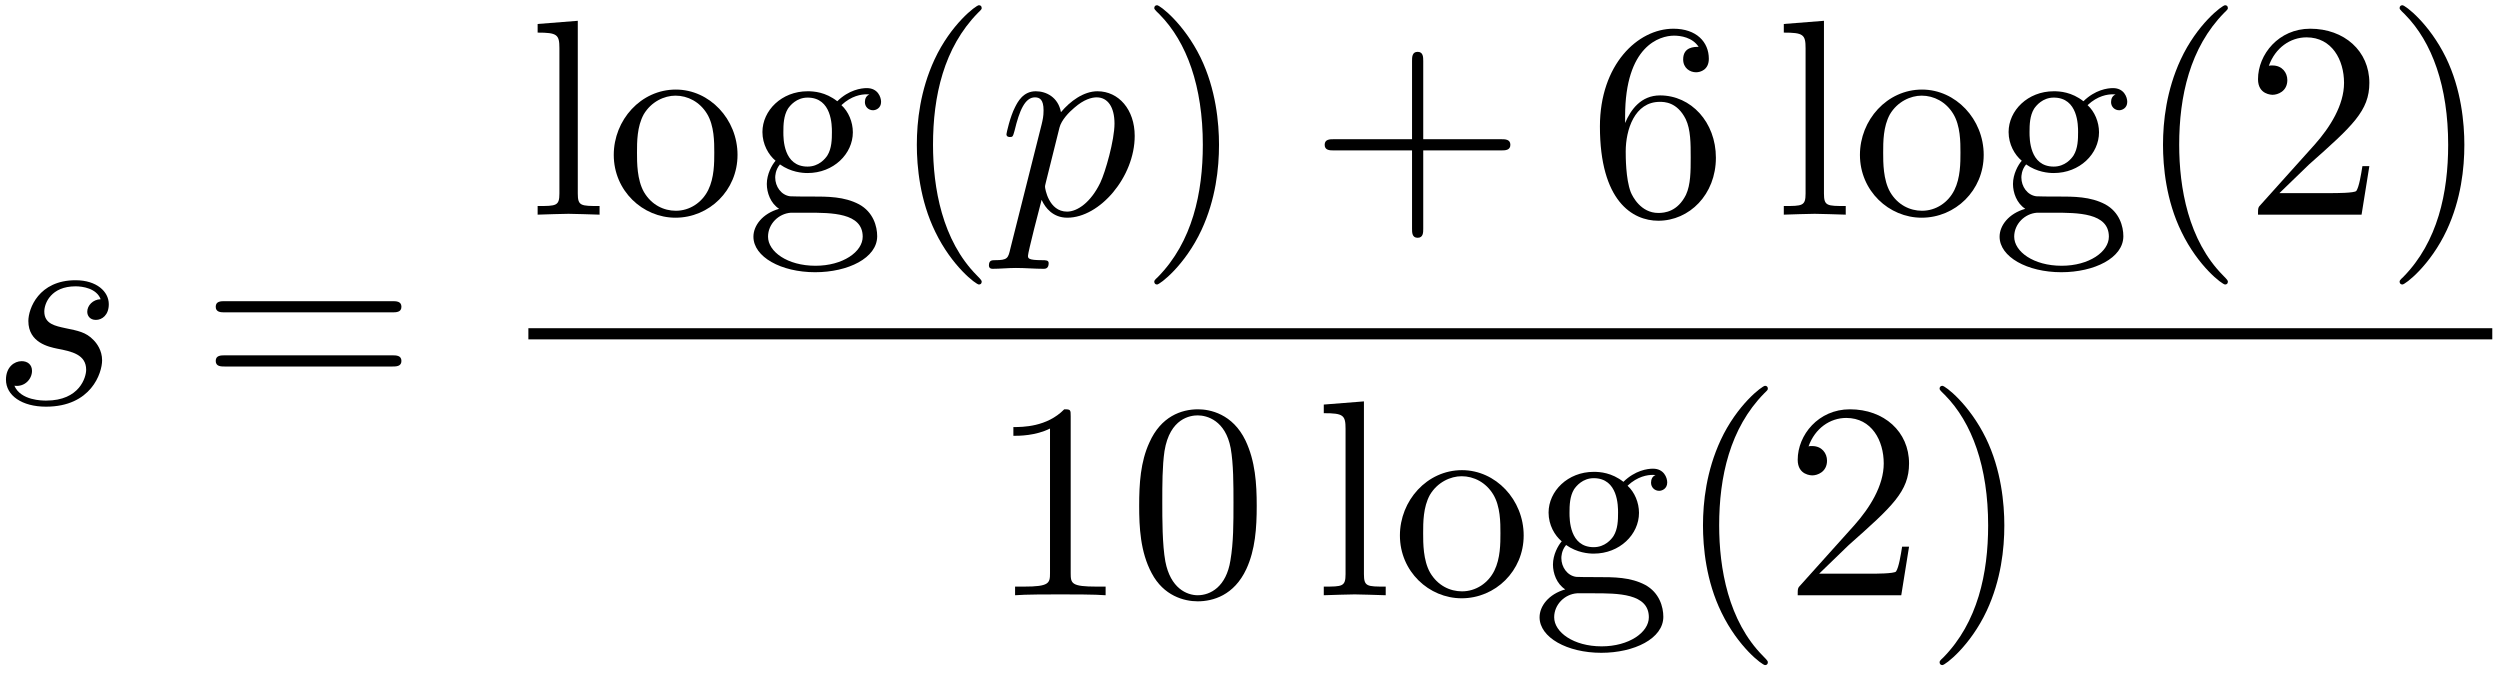
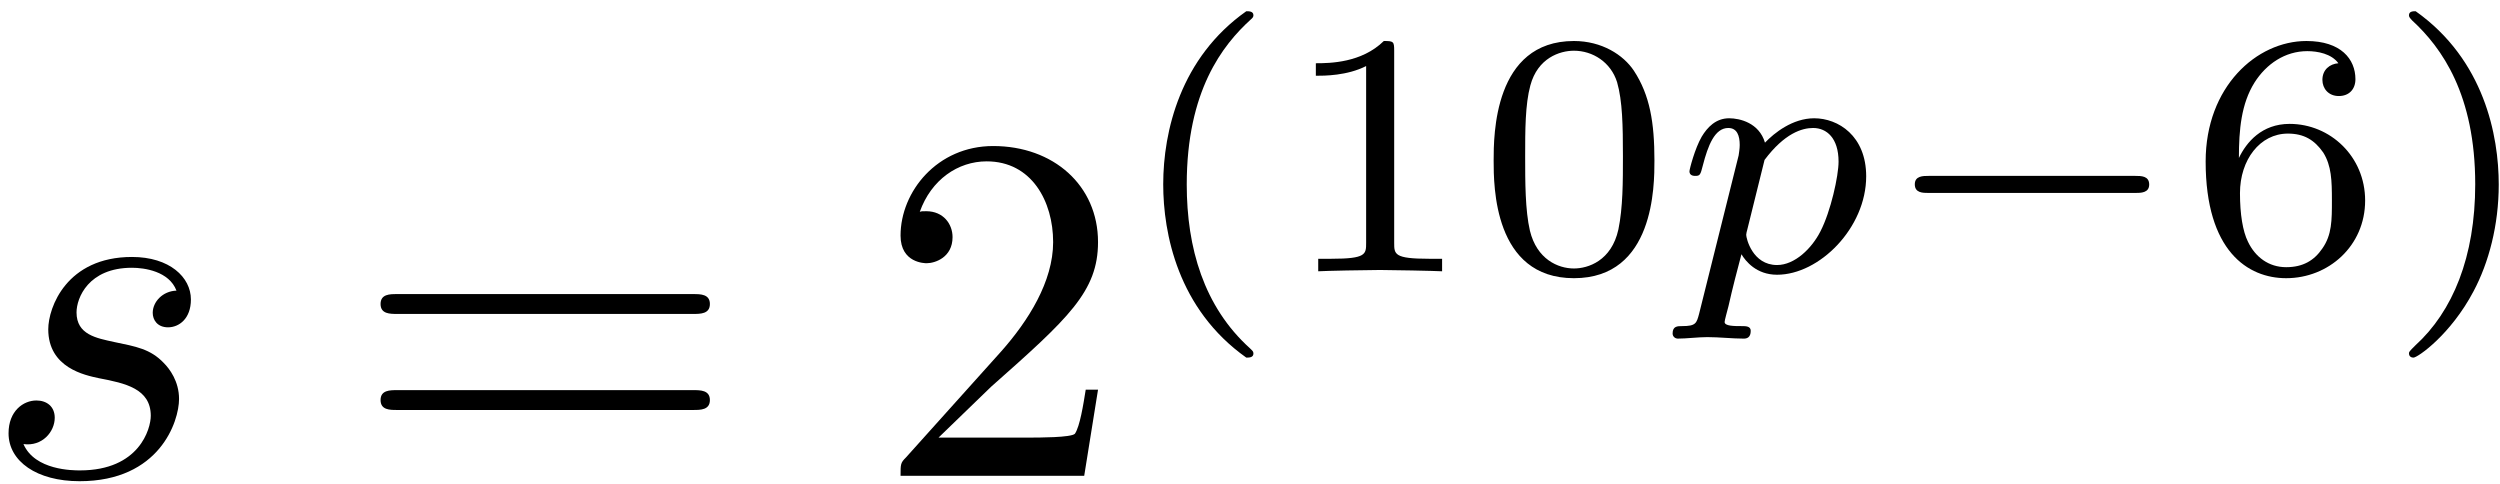
- <svg xmlns="http://www.w3.org/2000/svg" xmlns:xlink="http://www.w3.org/1999/xlink" width="321pt" height="86.36pt" viewBox="0 0 321 86.36" version="1.1">
+ <svg xmlns="http://www.w3.org/2000/svg" xmlns:xlink="http://www.w3.org/1999/xlink" width="181pt" height="35pt" viewBox="0 0 181 35" version="1.1">
  <defs>
    <g>
      <symbol overflow="visible" id="glyph0-0">
        <path style="stroke:none;" d="" />
      </symbol>
      <symbol overflow="visible" id="glyph0-1">
        <path style="stroke:none;" d="M 14.016 -13.406 C 13.016 -13.375 12.297 -12.594 12.297 -11.797 C 12.297 -11.297 12.625 -10.75 13.406 -10.75 C 14.203 -10.75 15.062 -11.375 15.062 -12.766 C 15.062 -14.375 13.516 -15.844 10.797 -15.844 C 6.062 -15.844 4.734 -12.188 4.734 -10.609 C 4.734 -7.812 7.391 -7.281 8.422 -7.062 C 10.297 -6.703 12.156 -6.312 12.156 -4.344 C 12.156 -3.406 11.328 -0.391 7.031 -0.391 C 6.531 -0.391 3.766 -0.391 2.938 -2.297 C 4.297 -2.109 5.203 -3.188 5.203 -4.203 C 5.203 -5.016 4.625 -5.453 3.875 -5.453 C 2.938 -5.453 1.859 -4.703 1.859 -3.078 C 1.859 -1.047 3.906 0.391 7 0.391 C 12.797 0.391 14.203 -3.938 14.203 -5.562 C 14.203 -6.844 13.516 -7.75 13.094 -8.172 C 12.125 -9.188 11.078 -9.359 9.5 -9.688 C 8.219 -9.969 6.781 -10.219 6.781 -11.828 C 6.781 -12.875 7.641 -15.062 10.797 -15.062 C 11.688 -15.062 13.484 -14.812 14.016 -13.406 Z M 14.016 -13.406 " />
      </symbol>
-       <symbol overflow="visible" id="glyph0-2">
-         <path style="stroke:none;" d="M 1.609 4.375 C 1.328 5.594 1.25 5.844 -0.328 5.844 C -0.75 5.844 -1.141 5.844 -1.141 6.531 C -1.141 6.812 -0.969 6.953 -0.688 6.953 C 0.281 6.953 1.328 6.844 2.328 6.844 C 3.516 6.844 4.734 6.953 5.875 6.953 C 6.062 6.953 6.531 6.953 6.531 6.234 C 6.531 5.844 6.172 5.844 5.672 5.844 C 3.875 5.844 3.875 5.594 3.875 5.266 C 3.875 4.844 5.375 -1 5.625 -1.906 C 6.094 -0.859 7.094 0.391 8.922 0.391 C 13.094 0.391 17.578 -4.844 17.578 -10.109 C 17.578 -13.484 15.531 -15.844 12.797 -15.844 C 11.016 -15.844 9.281 -14.562 8.109 -13.156 C 7.75 -15.094 6.203 -15.844 4.875 -15.844 C 3.234 -15.844 2.547 -14.453 2.219 -13.812 C 1.578 -12.594 1.109 -10.438 1.109 -10.328 C 1.109 -9.969 1.469 -9.969 1.547 -9.969 C 1.906 -9.969 1.938 -10 2.156 -10.797 C 2.766 -13.344 3.484 -15.062 4.766 -15.062 C 5.375 -15.062 5.875 -14.781 5.875 -13.406 C 5.875 -12.594 5.766 -12.188 5.625 -11.578 Z M 7.922 -11.188 C 8.172 -12.156 9.141 -13.156 9.797 -13.703 C 11.047 -14.812 12.078 -15.062 12.688 -15.062 C 14.125 -15.062 14.984 -13.812 14.984 -11.688 C 14.984 -9.578 13.812 -5.453 13.156 -4.094 C 11.938 -1.578 10.219 -0.391 8.891 -0.391 C 6.531 -0.391 6.062 -3.375 6.062 -3.578 C 6.062 -3.656 6.062 -3.734 6.172 -4.156 Z M 7.922 -11.188 " />
-       </symbol>
      <symbol overflow="visible" id="glyph1-0">
        <path style="stroke:none;" d="" />
      </symbol>
      <symbol overflow="visible" id="glyph1-1">
        <path style="stroke:none;" d="M 24.641 -11.719 C 25.172 -11.719 25.859 -11.719 25.859 -12.438 C 25.859 -13.156 25.172 -13.156 24.672 -13.156 L 3.188 -13.156 C 2.688 -13.156 2.016 -13.156 2.016 -12.438 C 2.016 -11.719 2.688 -11.719 3.234 -11.719 Z M 24.672 -4.766 C 25.172 -4.766 25.859 -4.766 25.859 -5.484 C 25.859 -6.203 25.172 -6.203 24.641 -6.203 L 3.234 -6.203 C 2.688 -6.203 2.016 -6.203 2.016 -5.484 C 2.016 -4.766 2.688 -4.766 3.188 -4.766 Z M 24.672 -4.766 " />
      </symbol>
      <symbol overflow="visible" id="glyph1-2">
-         <path style="stroke:none;" d="M 6.344 -24.891 L 1.188 -24.484 L 1.188 -23.375 C 3.688 -23.375 3.984 -23.125 3.984 -21.375 L 3.984 -2.719 C 3.984 -1.109 3.578 -1.109 1.188 -1.109 L 1.188 0 C 2.359 -0.031 4.266 -0.109 5.156 -0.109 C 6.062 -0.109 7.812 -0.031 9.141 0 L 9.141 -1.109 C 6.734 -1.109 6.344 -1.109 6.344 -2.719 Z M 6.344 -24.891 " />
-       </symbol>
-       <symbol overflow="visible" id="glyph1-3">
-         <path style="stroke:none;" d="M 16.891 -7.672 C 16.891 -12.266 13.297 -16.062 8.969 -16.062 C 4.484 -16.062 1 -12.156 1 -7.672 C 1 -3.047 4.734 0.391 8.922 0.391 C 13.266 0.391 16.891 -3.125 16.891 -7.672 Z M 8.969 -0.5 C 7.422 -0.5 5.844 -1.25 4.875 -2.906 C 3.984 -4.484 3.984 -6.672 3.984 -7.953 C 3.984 -9.359 3.984 -11.297 4.844 -12.875 C 5.812 -14.516 7.5 -15.281 8.922 -15.281 C 10.5 -15.281 12.047 -14.484 12.984 -12.938 C 13.906 -11.406 13.906 -9.328 13.906 -7.953 C 13.906 -6.672 13.906 -4.734 13.125 -3.156 C 12.328 -1.547 10.75 -0.5 8.969 -0.5 Z M 8.969 -0.5 " />
-       </symbol>
-       <symbol overflow="visible" id="glyph1-4">
-         <path style="stroke:none;" d="M 7.953 -6.172 C 4.844 -6.172 4.844 -9.75 4.844 -10.578 C 4.844 -11.547 4.875 -12.688 5.422 -13.594 C 5.703 -14.016 6.531 -15.031 7.953 -15.031 C 11.078 -15.031 11.078 -11.438 11.078 -10.609 C 11.078 -9.641 11.047 -8.5 10.5 -7.609 C 10.219 -7.172 9.391 -6.172 7.953 -6.172 Z M 3.797 -4.766 C 3.797 -4.906 3.797 -5.734 4.406 -6.453 C 5.812 -5.453 7.281 -5.344 7.953 -5.344 C 11.297 -5.344 13.766 -7.812 13.766 -10.578 C 13.766 -11.906 13.203 -13.234 12.297 -14.062 C 13.594 -15.281 14.875 -15.453 15.531 -15.453 C 15.594 -15.453 15.781 -15.453 15.891 -15.422 C 15.484 -15.281 15.312 -14.875 15.312 -14.453 C 15.312 -13.844 15.781 -13.406 16.359 -13.406 C 16.703 -13.406 17.391 -13.656 17.391 -14.484 C 17.391 -15.094 16.969 -16.25 15.562 -16.25 C 14.844 -16.25 13.266 -16.031 11.766 -14.562 C 10.25 -15.75 8.75 -15.844 7.953 -15.844 C 4.625 -15.844 2.156 -13.375 2.156 -10.609 C 2.156 -9.031 2.938 -7.672 3.844 -6.922 C 3.375 -6.391 2.719 -5.203 2.719 -3.938 C 2.719 -2.828 3.188 -1.469 4.297 -0.75 C 2.156 -0.141 1 1.406 1 2.828 C 1 5.422 4.547 7.391 8.922 7.391 C 13.156 7.391 16.891 5.562 16.891 2.766 C 16.891 1.5 16.391 -0.328 14.562 -1.328 C 12.656 -2.328 10.578 -2.328 8.391 -2.328 C 7.5 -2.328 5.953 -2.328 5.703 -2.359 C 4.547 -2.516 3.797 -3.625 3.797 -4.766 Z M 8.969 6.562 C 5.344 6.562 2.875 4.734 2.875 2.828 C 2.875 1.188 4.234 -0.141 5.812 -0.25 L 7.922 -0.25 C 11.016 -0.25 15.031 -0.25 15.031 2.828 C 15.031 4.766 12.484 6.562 8.969 6.562 Z M 8.969 6.562 " />
-       </symbol>
-       <symbol overflow="visible" id="glyph1-5">
-         <path style="stroke:none;" d="M 11.875 8.609 C 11.875 8.5 11.875 8.422 11.266 7.812 C 6.781 3.297 5.625 -3.484 5.625 -8.969 C 5.625 -15.203 7 -21.438 11.406 -25.922 C 11.875 -26.359 11.875 -26.422 11.875 -26.531 C 11.875 -26.781 11.719 -26.891 11.516 -26.891 C 11.156 -26.891 7.922 -24.453 5.812 -19.906 C 3.984 -15.953 3.547 -11.984 3.547 -8.969 C 3.547 -6.172 3.938 -1.828 5.922 2.219 C 8.062 6.641 11.156 8.969 11.516 8.969 C 11.719 8.969 11.875 8.859 11.875 8.609 Z M 11.875 8.609 " />
-       </symbol>
-       <symbol overflow="visible" id="glyph1-6">
-         <path style="stroke:none;" d="M 10.359 -8.969 C 10.359 -11.766 9.969 -16.094 8 -20.156 C 5.844 -24.562 2.766 -26.891 2.406 -26.891 C 2.188 -26.891 2.047 -26.75 2.047 -26.531 C 2.047 -26.422 2.047 -26.359 2.719 -25.719 C 6.234 -22.156 8.281 -16.453 8.281 -8.969 C 8.281 -2.828 6.953 3.484 2.516 8 C 2.047 8.422 2.047 8.5 2.047 8.609 C 2.047 8.828 2.188 8.969 2.406 8.969 C 2.766 8.969 5.984 6.531 8.109 1.969 C 9.938 -1.969 10.359 -5.953 10.359 -8.969 Z M 10.359 -8.969 " />
-       </symbol>
-       <symbol overflow="visible" id="glyph1-7">
-         <path style="stroke:none;" d="M 14.672 -8.25 L 24.672 -8.25 C 25.172 -8.25 25.859 -8.25 25.859 -8.969 C 25.859 -9.688 25.172 -9.688 24.672 -9.688 L 14.672 -9.688 L 14.672 -19.719 C 14.672 -20.219 14.672 -20.906 13.953 -20.906 C 13.234 -20.906 13.234 -20.219 13.234 -19.719 L 13.234 -9.688 L 3.188 -9.688 C 2.688 -9.688 2.016 -9.688 2.016 -8.969 C 2.016 -8.25 2.688 -8.25 3.188 -8.25 L 13.234 -8.25 L 13.234 1.797 C 13.234 2.297 13.234 2.969 13.953 2.969 C 14.672 2.969 14.672 2.297 14.672 1.797 Z M 14.672 -8.25 " />
-       </symbol>
-       <symbol overflow="visible" id="glyph1-8">
-         <path style="stroke:none;" d="M 4.734 -11.766 L 4.734 -12.625 C 4.734 -21.688 9.188 -22.984 11.016 -22.984 C 11.875 -22.984 13.375 -22.766 14.172 -21.547 C 13.625 -21.547 12.188 -21.547 12.188 -19.938 C 12.188 -18.828 13.047 -18.281 13.844 -18.281 C 14.422 -18.281 15.484 -18.609 15.484 -20.016 C 15.484 -22.156 13.906 -23.875 10.938 -23.875 C 6.344 -23.875 1.5 -19.25 1.5 -11.328 C 1.5 -1.75 5.672 0.781 9 0.781 C 12.984 0.781 16.391 -2.578 16.391 -7.312 C 16.391 -11.875 13.203 -15.312 9.219 -15.312 C 6.781 -15.312 5.453 -13.484 4.734 -11.766 Z M 9 -0.219 C 6.734 -0.219 5.672 -2.359 5.453 -2.906 C 4.812 -4.594 4.812 -7.453 4.812 -8.109 C 4.812 -10.906 5.953 -14.484 9.188 -14.484 C 9.75 -14.484 11.406 -14.484 12.516 -12.266 C 13.156 -10.938 13.156 -9.109 13.156 -7.344 C 13.156 -5.625 13.156 -3.844 12.547 -2.547 C 11.469 -0.391 9.828 -0.219 9 -0.219 Z M 9 -0.219 " />
-       </symbol>
-       <symbol overflow="visible" id="glyph1-9">
        <path style="stroke:none;" d="M 4.547 -2.766 L 8.359 -6.453 C 13.953 -11.406 16.094 -13.344 16.094 -16.922 C 16.094 -21.016 12.875 -23.875 8.5 -23.875 C 4.453 -23.875 1.797 -20.578 1.797 -17.391 C 1.797 -15.391 3.578 -15.391 3.688 -15.391 C 4.297 -15.391 5.562 -15.812 5.562 -17.281 C 5.562 -18.219 4.906 -19.156 3.656 -19.156 C 3.375 -19.156 3.297 -19.156 3.188 -19.109 C 4.016 -21.438 5.953 -22.766 8.031 -22.766 C 11.297 -22.766 12.844 -19.859 12.844 -16.922 C 12.844 -14.062 11.047 -11.219 9.078 -9 L 2.188 -1.328 C 1.797 -0.938 1.797 -0.859 1.797 0 L 15.094 0 L 16.094 -6.234 L 15.203 -6.234 C 15.031 -5.156 14.781 -3.578 14.422 -3.047 C 14.172 -2.766 11.797 -2.766 11.016 -2.766 Z M 4.547 -2.766 " />
      </symbol>
-       <symbol overflow="visible" id="glyph1-10">
-         <path style="stroke:none;" d="M 10.547 -22.953 C 10.547 -23.812 10.547 -23.875 9.719 -23.875 C 7.5 -21.594 4.344 -21.594 3.188 -21.594 L 3.188 -20.469 C 3.906 -20.469 6.031 -20.469 7.891 -21.406 L 7.891 -2.828 C 7.891 -1.547 7.781 -1.109 4.547 -1.109 L 3.406 -1.109 L 3.406 0 C 4.656 -0.109 7.781 -0.109 9.219 -0.109 C 10.656 -0.109 13.766 -0.109 15.031 0 L 15.031 -1.109 L 13.875 -1.109 C 10.656 -1.109 10.547 -1.5 10.547 -2.828 Z M 10.547 -22.953 " />
+       <symbol overflow="visible" id="glyph2-0">
+         <path style="stroke:none;" d="" />
      </symbol>
-       <symbol overflow="visible" id="glyph1-11">
-         <path style="stroke:none;" d="M 16.5 -11.469 C 16.5 -14.344 16.312 -17.219 15.062 -19.859 C 13.406 -23.312 10.469 -23.875 8.969 -23.875 C 6.812 -23.875 4.203 -22.953 2.719 -19.609 C 1.578 -17.141 1.406 -14.344 1.406 -11.469 C 1.406 -8.781 1.547 -5.562 3.016 -2.828 C 4.547 0.078 7.172 0.781 8.922 0.781 C 10.859 0.781 13.594 0.031 15.172 -3.375 C 16.312 -5.844 16.5 -8.641 16.5 -11.469 Z M 8.922 0 C 7.531 0 5.422 -0.891 4.766 -4.344 C 4.375 -6.484 4.375 -9.797 4.375 -11.906 C 4.375 -14.203 4.375 -16.562 4.656 -18.5 C 5.344 -22.766 8.031 -23.094 8.922 -23.094 C 10.109 -23.094 12.484 -22.453 13.156 -18.891 C 13.516 -16.891 13.516 -14.172 13.516 -11.906 C 13.516 -9.219 13.516 -6.781 13.125 -4.484 C 12.594 -1.078 10.547 0 8.922 0 Z M 8.922 0 " />
+       <symbol overflow="visible" id="glyph2-1">
+         <path style="stroke:none;" d="M 8.906 -18.828 C 4.141 -15.469 2.891 -10.141 2.891 -6.297 C 2.891 -2.766 3.938 2.734 8.906 6.25 C 9.109 6.25 9.422 6.25 9.422 5.953 C 9.422 5.797 9.344 5.75 9.172 5.578 C 5.828 2.562 4.594 -1.703 4.594 -6.281 C 4.594 -13.062 7.188 -16.375 9.234 -18.234 C 9.344 -18.328 9.422 -18.406 9.422 -18.531 C 9.422 -18.828 9.109 -18.828 8.906 -18.828 Z M 8.906 -18.828 " />
+       </symbol>
+       <symbol overflow="visible" id="glyph2-2">
+         <path style="stroke:none;" d="M 8.406 -15.969 C 8.406 -16.641 8.359 -16.672 7.656 -16.672 C 6.047 -15.094 3.766 -15.062 2.734 -15.062 L 2.734 -14.156 C 3.344 -14.156 5 -14.156 6.375 -14.859 L 6.375 -2.062 C 6.375 -1.234 6.375 -0.906 3.859 -0.906 L 2.906 -0.906 L 2.906 0 C 3.359 -0.031 6.453 -0.094 7.375 -0.094 C 8.156 -0.094 11.328 -0.031 11.875 0 L 11.875 -0.906 L 10.922 -0.906 C 8.406 -0.906 8.406 -1.234 8.406 -2.062 Z M 8.406 -15.969 " />
+       </symbol>
+       <symbol overflow="visible" id="glyph2-3">
+         <path style="stroke:none;" d="M 12.953 -8.016 C 12.953 -10.766 12.625 -12.75 11.469 -14.516 C 10.703 -15.672 9.141 -16.672 7.125 -16.672 C 1.312 -16.672 1.312 -9.812 1.312 -8.016 C 1.312 -6.203 1.312 0.5 7.125 0.5 C 12.953 0.5 12.953 -6.203 12.953 -8.016 Z M 7.125 -0.203 C 5.969 -0.203 4.438 -0.875 3.938 -2.938 C 3.594 -4.422 3.594 -6.484 3.594 -8.344 C 3.594 -10.172 3.594 -12.078 3.969 -13.453 C 4.5 -15.438 6.094 -15.969 7.125 -15.969 C 8.484 -15.969 9.797 -15.141 10.25 -13.688 C 10.641 -12.328 10.672 -10.516 10.672 -8.344 C 10.672 -6.484 10.672 -4.625 10.344 -3.031 C 9.844 -0.75 8.141 -0.203 7.125 -0.203 Z M 7.125 -0.203 " />
+       </symbol>
+       <symbol overflow="visible" id="glyph2-4">
+         <path style="stroke:none;" d="M 3.766 -8.203 C 3.766 -10.266 3.938 -12.125 4.891 -13.656 C 5.75 -15.016 7.109 -15.938 8.719 -15.938 C 9.469 -15.938 10.469 -15.75 10.969 -15.062 C 10.344 -15.016 9.812 -14.594 9.812 -13.859 C 9.812 -13.234 10.25 -12.688 11 -12.688 C 11.75 -12.688 12.203 -13.188 12.203 -13.906 C 12.203 -15.359 11.156 -16.672 8.656 -16.672 C 5.047 -16.672 1.359 -13.359 1.359 -7.953 C 1.359 -1.453 4.422 0.5 7.188 0.5 C 10.25 0.5 12.906 -1.828 12.906 -5.125 C 12.906 -8.312 10.375 -10.672 7.438 -10.672 C 5.422 -10.672 4.312 -9.344 3.766 -8.203 Z M 7.188 -0.297 C 5.922 -0.297 4.953 -1.031 4.422 -2.141 C 4.047 -2.891 3.844 -4.141 3.844 -5.656 C 3.844 -8.078 5.297 -9.969 7.312 -9.969 C 8.469 -9.969 9.234 -9.516 9.875 -8.594 C 10.469 -7.641 10.5 -6.578 10.5 -5.125 C 10.5 -3.688 10.5 -2.641 9.812 -1.656 C 9.219 -0.781 8.406 -0.297 7.188 -0.297 Z M 7.188 -0.297 " />
+       </symbol>
+       <symbol overflow="visible" id="glyph2-5">
+         <path style="stroke:none;" d="M 2.266 -18.828 C 2.078 -18.828 1.781 -18.828 1.781 -18.531 C 1.781 -18.406 1.859 -18.328 2.016 -18.156 C 4.172 -16.172 6.578 -12.781 6.578 -6.297 C 6.578 -1.047 4.953 2.906 2.234 5.375 C 1.812 5.797 1.781 5.828 1.781 5.953 C 1.781 6.078 1.859 6.25 2.109 6.25 C 2.406 6.25 4.797 4.594 6.453 1.453 C 7.562 -0.625 8.281 -3.344 8.281 -6.281 C 8.281 -9.812 7.234 -15.312 2.266 -18.828 Z M 2.266 -18.828 " />
+       </symbol>
+       <symbol overflow="visible" id="glyph3-0">
+         <path style="stroke:none;" d="" />
+       </symbol>
+       <symbol overflow="visible" id="glyph3-1">
+         <path style="stroke:none;" d="M 1.891 3.062 C 1.703 3.766 1.656 3.969 0.656 3.969 C 0.328 3.969 -0.031 3.969 -0.031 4.5 C -0.031 4.766 0.203 4.875 0.328 4.875 C 0.984 4.875 1.812 4.766 2.484 4.766 C 3.344 4.766 4.297 4.875 5.125 4.875 C 5.344 4.875 5.625 4.797 5.625 4.312 C 5.625 3.969 5.266 3.969 4.969 3.969 C 4.422 3.969 3.734 3.969 3.734 3.672 C 3.734 3.547 3.922 2.891 4.016 2.516 C 4.312 1.188 4.672 -0.172 4.953 -1.234 C 5.25 -0.734 6.031 0.25 7.531 0.25 C 10.594 0.25 13.984 -3.141 13.984 -6.875 C 13.984 -9.812 11.953 -11.078 10.219 -11.078 C 8.656 -11.078 7.328 -10.016 6.656 -9.312 C 6.234 -10.75 4.828 -11.078 4.062 -11.078 C 3.094 -11.078 2.484 -10.422 2.078 -9.75 C 1.578 -8.891 1.188 -7.375 1.188 -7.234 C 1.188 -6.906 1.531 -6.906 1.609 -6.906 C 1.953 -6.906 1.984 -6.984 2.156 -7.656 C 2.531 -9.109 3.016 -10.375 4 -10.375 C 4.641 -10.375 4.828 -9.812 4.828 -9.141 C 4.828 -8.859 4.766 -8.531 4.75 -8.391 Z M 6.625 -8.062 C 8.078 -10 9.344 -10.375 10.141 -10.375 C 11.125 -10.375 11.984 -9.641 11.984 -7.938 C 11.984 -6.906 11.422 -4.344 10.672 -2.891 C 10.047 -1.656 8.812 -0.453 7.531 -0.453 C 5.75 -0.453 5.297 -2.391 5.297 -2.641 C 5.297 -2.734 5.344 -2.906 5.375 -3.016 Z M 6.625 -8.062 " />
+       </symbol>
+       <symbol overflow="visible" id="glyph4-0">
+         <path style="stroke:none;" d="" />
+       </symbol>
+       <symbol overflow="visible" id="glyph4-1">
+         <path style="stroke:none;" d="M 18.688 -5.672 C 19.078 -5.672 19.688 -5.672 19.688 -6.281 C 19.688 -6.906 19.109 -6.906 18.688 -6.906 L 3.719 -6.906 C 3.312 -6.906 2.719 -6.906 2.719 -6.297 C 2.719 -5.672 3.297 -5.672 3.719 -5.672 Z M 18.688 -5.672 " />
      </symbol>
    </g>
-     <clipPath id="clip1">
-       <path d="M 117 0.18 L 127 0.18 L 127 37 L 117 37 Z M 117 0.18 " />
-     </clipPath>
-     <clipPath id="clip2">
-       <path d="M 148 0.18 L 157 0.18 L 157 37 L 148 37 Z M 148 0.18 " />
-     </clipPath>
-     <clipPath id="clip3">
-       <path d="M 277 0.18 L 287 0.18 L 287 37 L 277 37 Z M 277 0.18 " />
-     </clipPath>
-     <clipPath id="clip4">
-       <path d="M 289 0.18 L 317 0.18 L 317 37 L 289 37 Z M 289 0.18 " />
-     </clipPath>
  </defs>
  <g id="surface1">
    <g style="fill:rgb(0%,0%,0%);fill-opacity:1;">
-       <use xlink:href="#glyph0-1" x="-1.093" y="51.826" />
+       <use xlink:href="#glyph0-1" x="-1.24" y="34.448" />
    </g>
    <g style="fill:rgb(0%,0%,0%);fill-opacity:1;">
-       <use xlink:href="#glyph1-1" x="25.684" y="51.826" />
+       <use xlink:href="#glyph1-1" x="25.537" y="34.448" />
+       <use xlink:href="#glyph1-2" x="63.403" y="34.448" />
    </g>
    <g style="fill:rgb(0%,0%,0%);fill-opacity:1;">
-       <use xlink:href="#glyph1-2" x="67.844" y="27.562" />
+       <use xlink:href="#glyph2-1" x="81.326" y="19.641" />
+       <use xlink:href="#glyph2-2" x="92.533" y="19.641" />
+       <use xlink:href="#glyph2-3" x="106.828" y="19.641" />
    </g>
    <g style="fill:rgb(0%,0%,0%);fill-opacity:1;">
-       <use xlink:href="#glyph1-3" x="77.807" y="27.562" />
-       <use xlink:href="#glyph1-4" x="95.74" y="27.562" />
-     </g>
-     <g clip-path="url(#clip1)" clip-rule="nonzero">
-       <g style="fill:rgb(0%,0%,0%);fill-opacity:1;">
-         <use xlink:href="#glyph1-5" x="114.174" y="27.562" />
-       </g>
+       <use xlink:href="#glyph3-1" x="121.128" y="19.641" />
    </g>
    <g style="fill:rgb(0%,0%,0%);fill-opacity:1;">
-       <use xlink:href="#glyph0-2" x="128.118" y="27.562" />
-     </g>
-     <g clip-path="url(#clip2)" clip-rule="nonzero">
-       <g style="fill:rgb(0%,0%,0%);fill-opacity:1;">
-         <use xlink:href="#glyph1-6" x="146.162" y="27.562" />
-       </g>
+       <use xlink:href="#glyph4-1" x="135.913" y="19.641" />
    </g>
    <g style="fill:rgb(0%,0%,0%);fill-opacity:1;">
-       <use xlink:href="#glyph1-7" x="168.072" y="27.562" />
-     </g>
-     <g style="fill:rgb(0%,0%,0%);fill-opacity:1;">
-       <use xlink:href="#glyph1-8" x="203.93" y="27.562" />
-     </g>
-     <g style="fill:rgb(0%,0%,0%);fill-opacity:1;">
-       <use xlink:href="#glyph1-2" x="227.852" y="27.562" />
-     </g>
-     <g style="fill:rgb(0%,0%,0%);fill-opacity:1;">
-       <use xlink:href="#glyph1-3" x="237.816" y="27.562" />
-       <use xlink:href="#glyph1-4" x="255.748" y="27.562" />
-     </g>
-     <g clip-path="url(#clip3)" clip-rule="nonzero">
-       <g style="fill:rgb(0%,0%,0%);fill-opacity:1;">
-         <use xlink:href="#glyph1-5" x="274.183" y="27.562" />
-       </g>
-     </g>
-     <g clip-path="url(#clip4)" clip-rule="nonzero">
-       <g style="fill:rgb(0%,0%,0%);fill-opacity:1;">
-         <use xlink:href="#glyph1-9" x="288.131" y="27.562" />
-         <use xlink:href="#glyph1-6" x="306.064" y="27.562" />
-       </g>
-     </g>
-     <path style="fill:none;stroke-width:0.398;stroke-linecap:butt;stroke-linejoin:miter;stroke:rgb(0%,0%,0%);stroke-opacity:1;stroke-miterlimit:10;" d="M 0 -0 L 70.046 -0 " transform="matrix(3.6,0,0,-3.6,67.8436,42.8586)" />
-     <g style="fill:rgb(0%,0%,0%);fill-opacity:1;">
-       <use xlink:href="#glyph1-10" x="126.93" y="76.429" />
-       <use xlink:href="#glyph1-11" x="144.863" y="76.429" />
-     </g>
-     <g style="fill:rgb(0%,0%,0%);fill-opacity:1;">
-       <use xlink:href="#glyph1-2" x="168.785" y="76.429" />
-     </g>
-     <g style="fill:rgb(0%,0%,0%);fill-opacity:1;">
-       <use xlink:href="#glyph1-3" x="178.749" y="76.429" />
-       <use xlink:href="#glyph1-4" x="196.681" y="76.429" />
-     </g>
-     <g style="fill:rgb(0%,0%,0%);fill-opacity:1;">
-       <use xlink:href="#glyph1-5" x="215.116" y="76.429" />
-     </g>
-     <g style="fill:rgb(0%,0%,0%);fill-opacity:1;">
-       <use xlink:href="#glyph1-9" x="229.028" y="76.429" />
-     </g>
-     <g style="fill:rgb(0%,0%,0%);fill-opacity:1;">
-       <use xlink:href="#glyph1-6" x="246.997" y="76.429" />
+       <use xlink:href="#glyph2-4" x="158.33" y="19.641" />
+       <use xlink:href="#glyph2-5" x="172.628" y="19.641" />
    </g>
  </g>
</svg>
